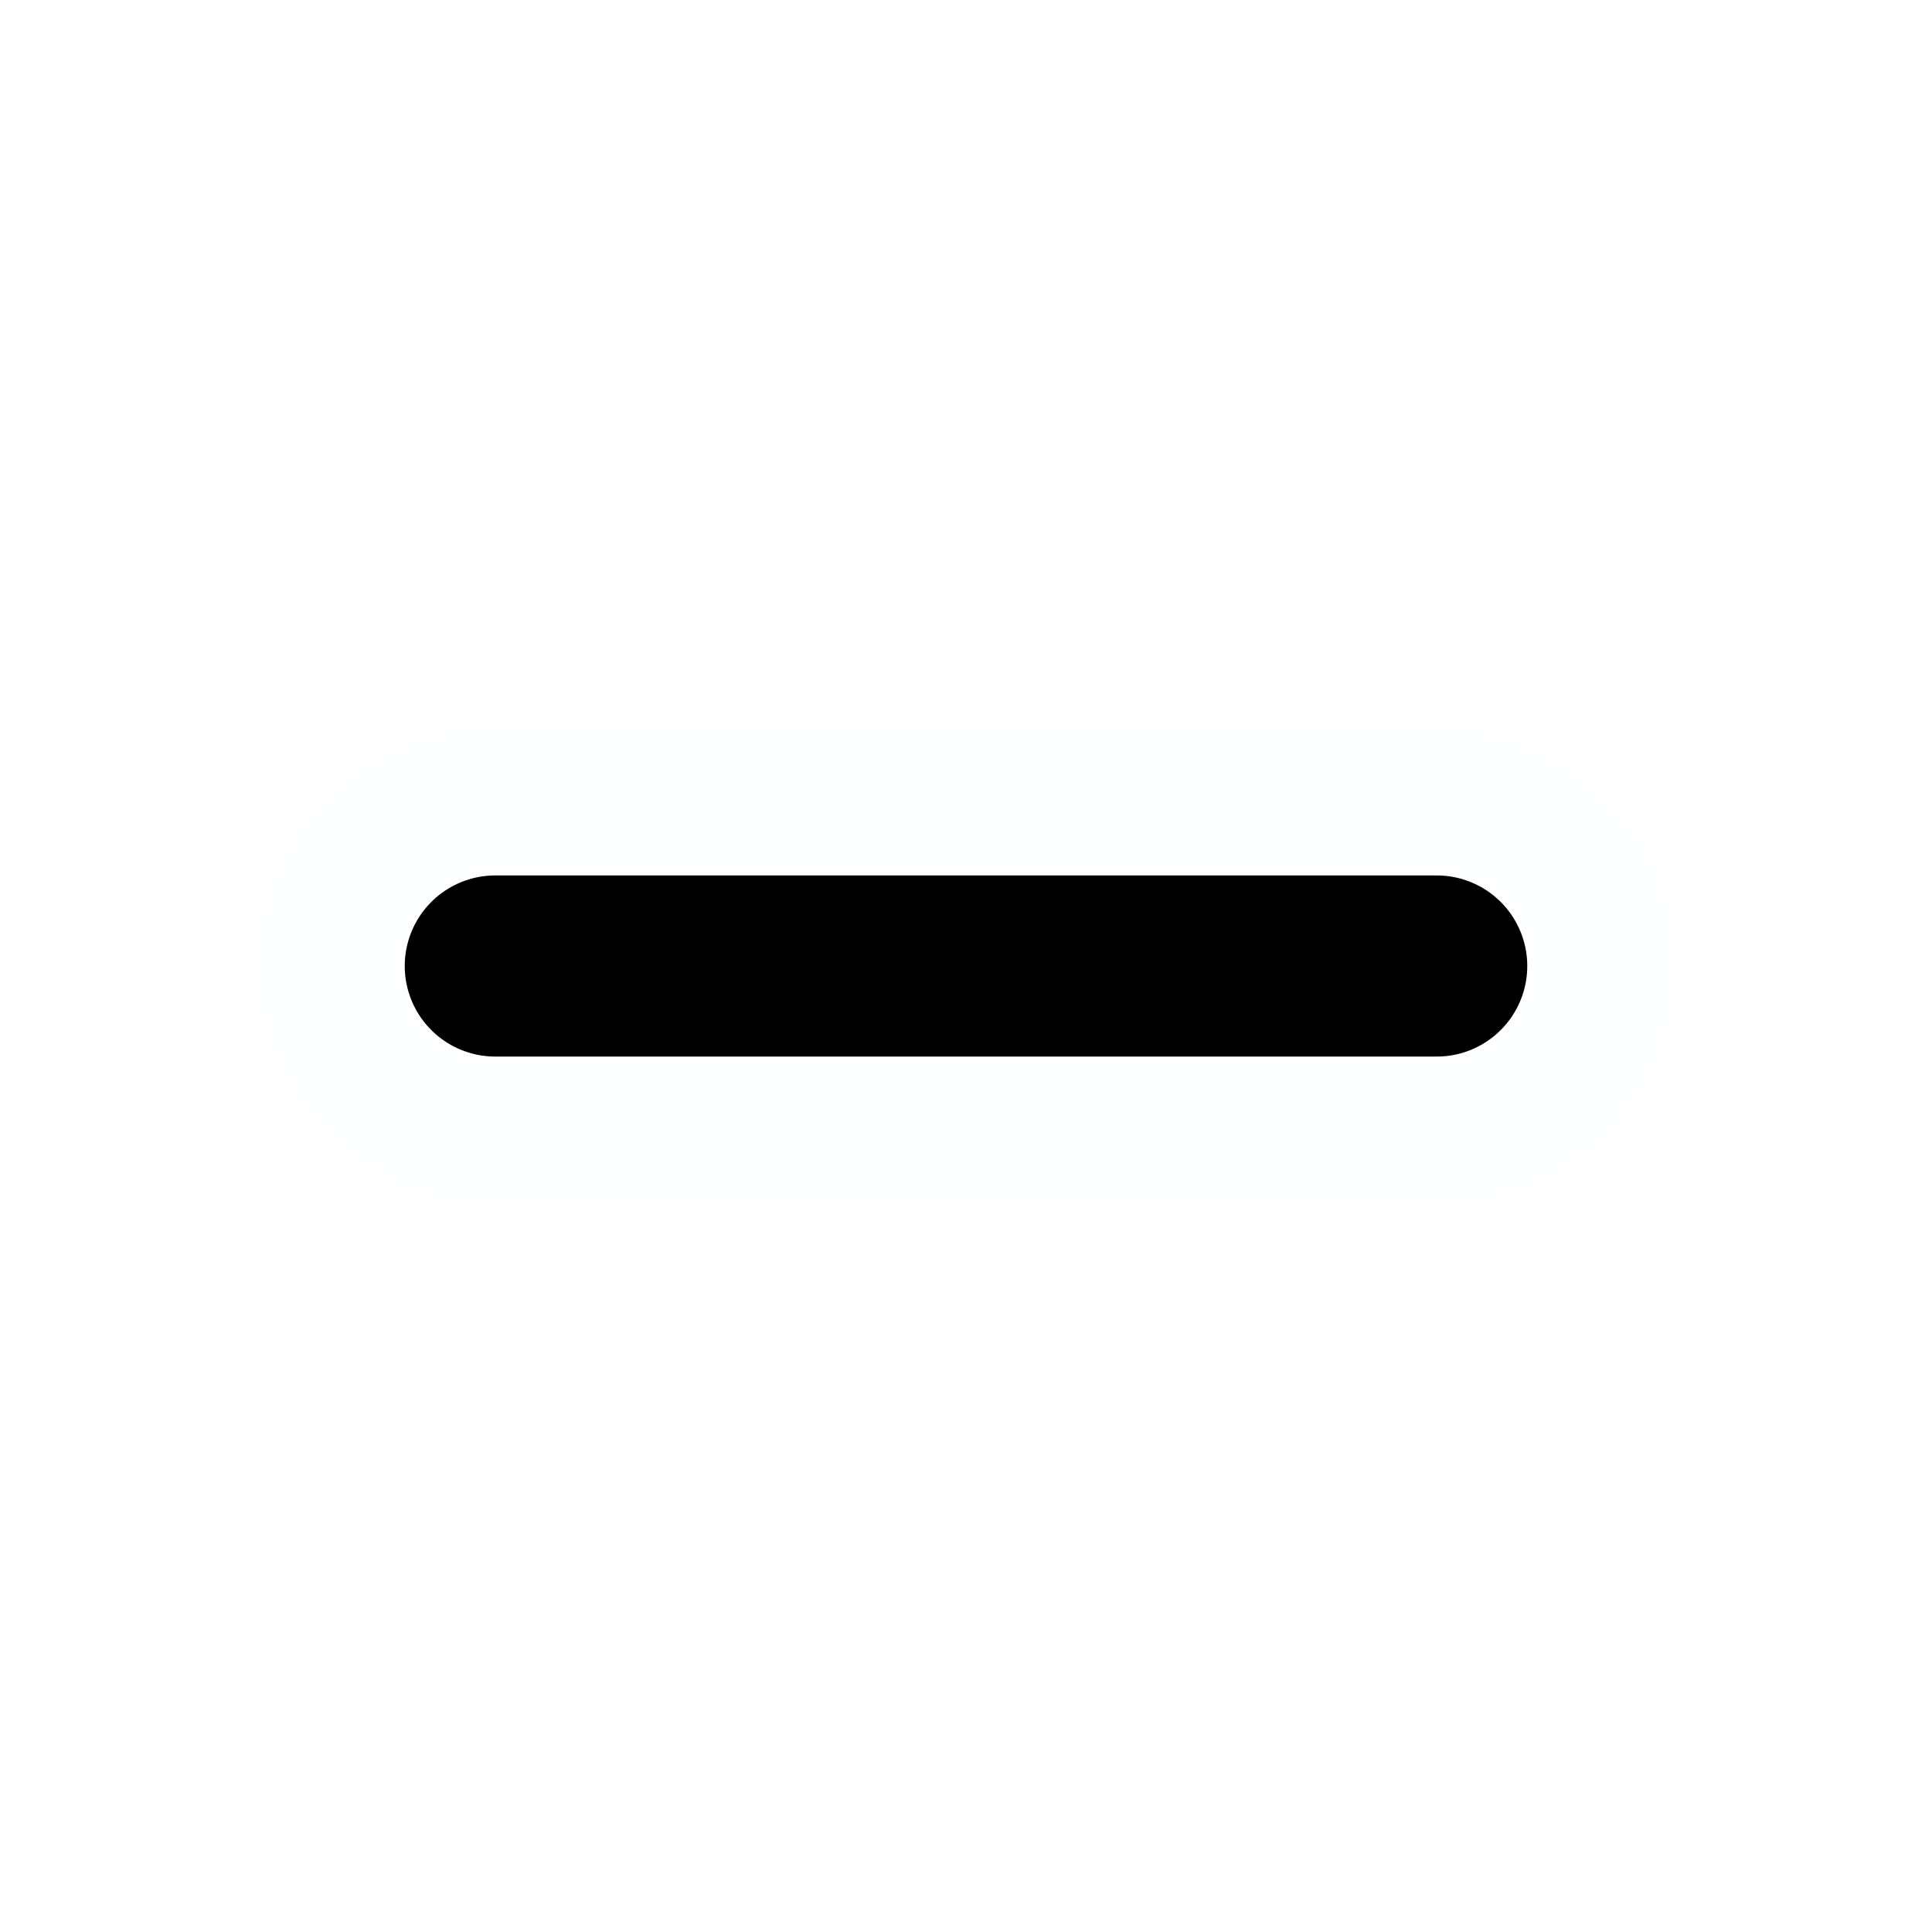
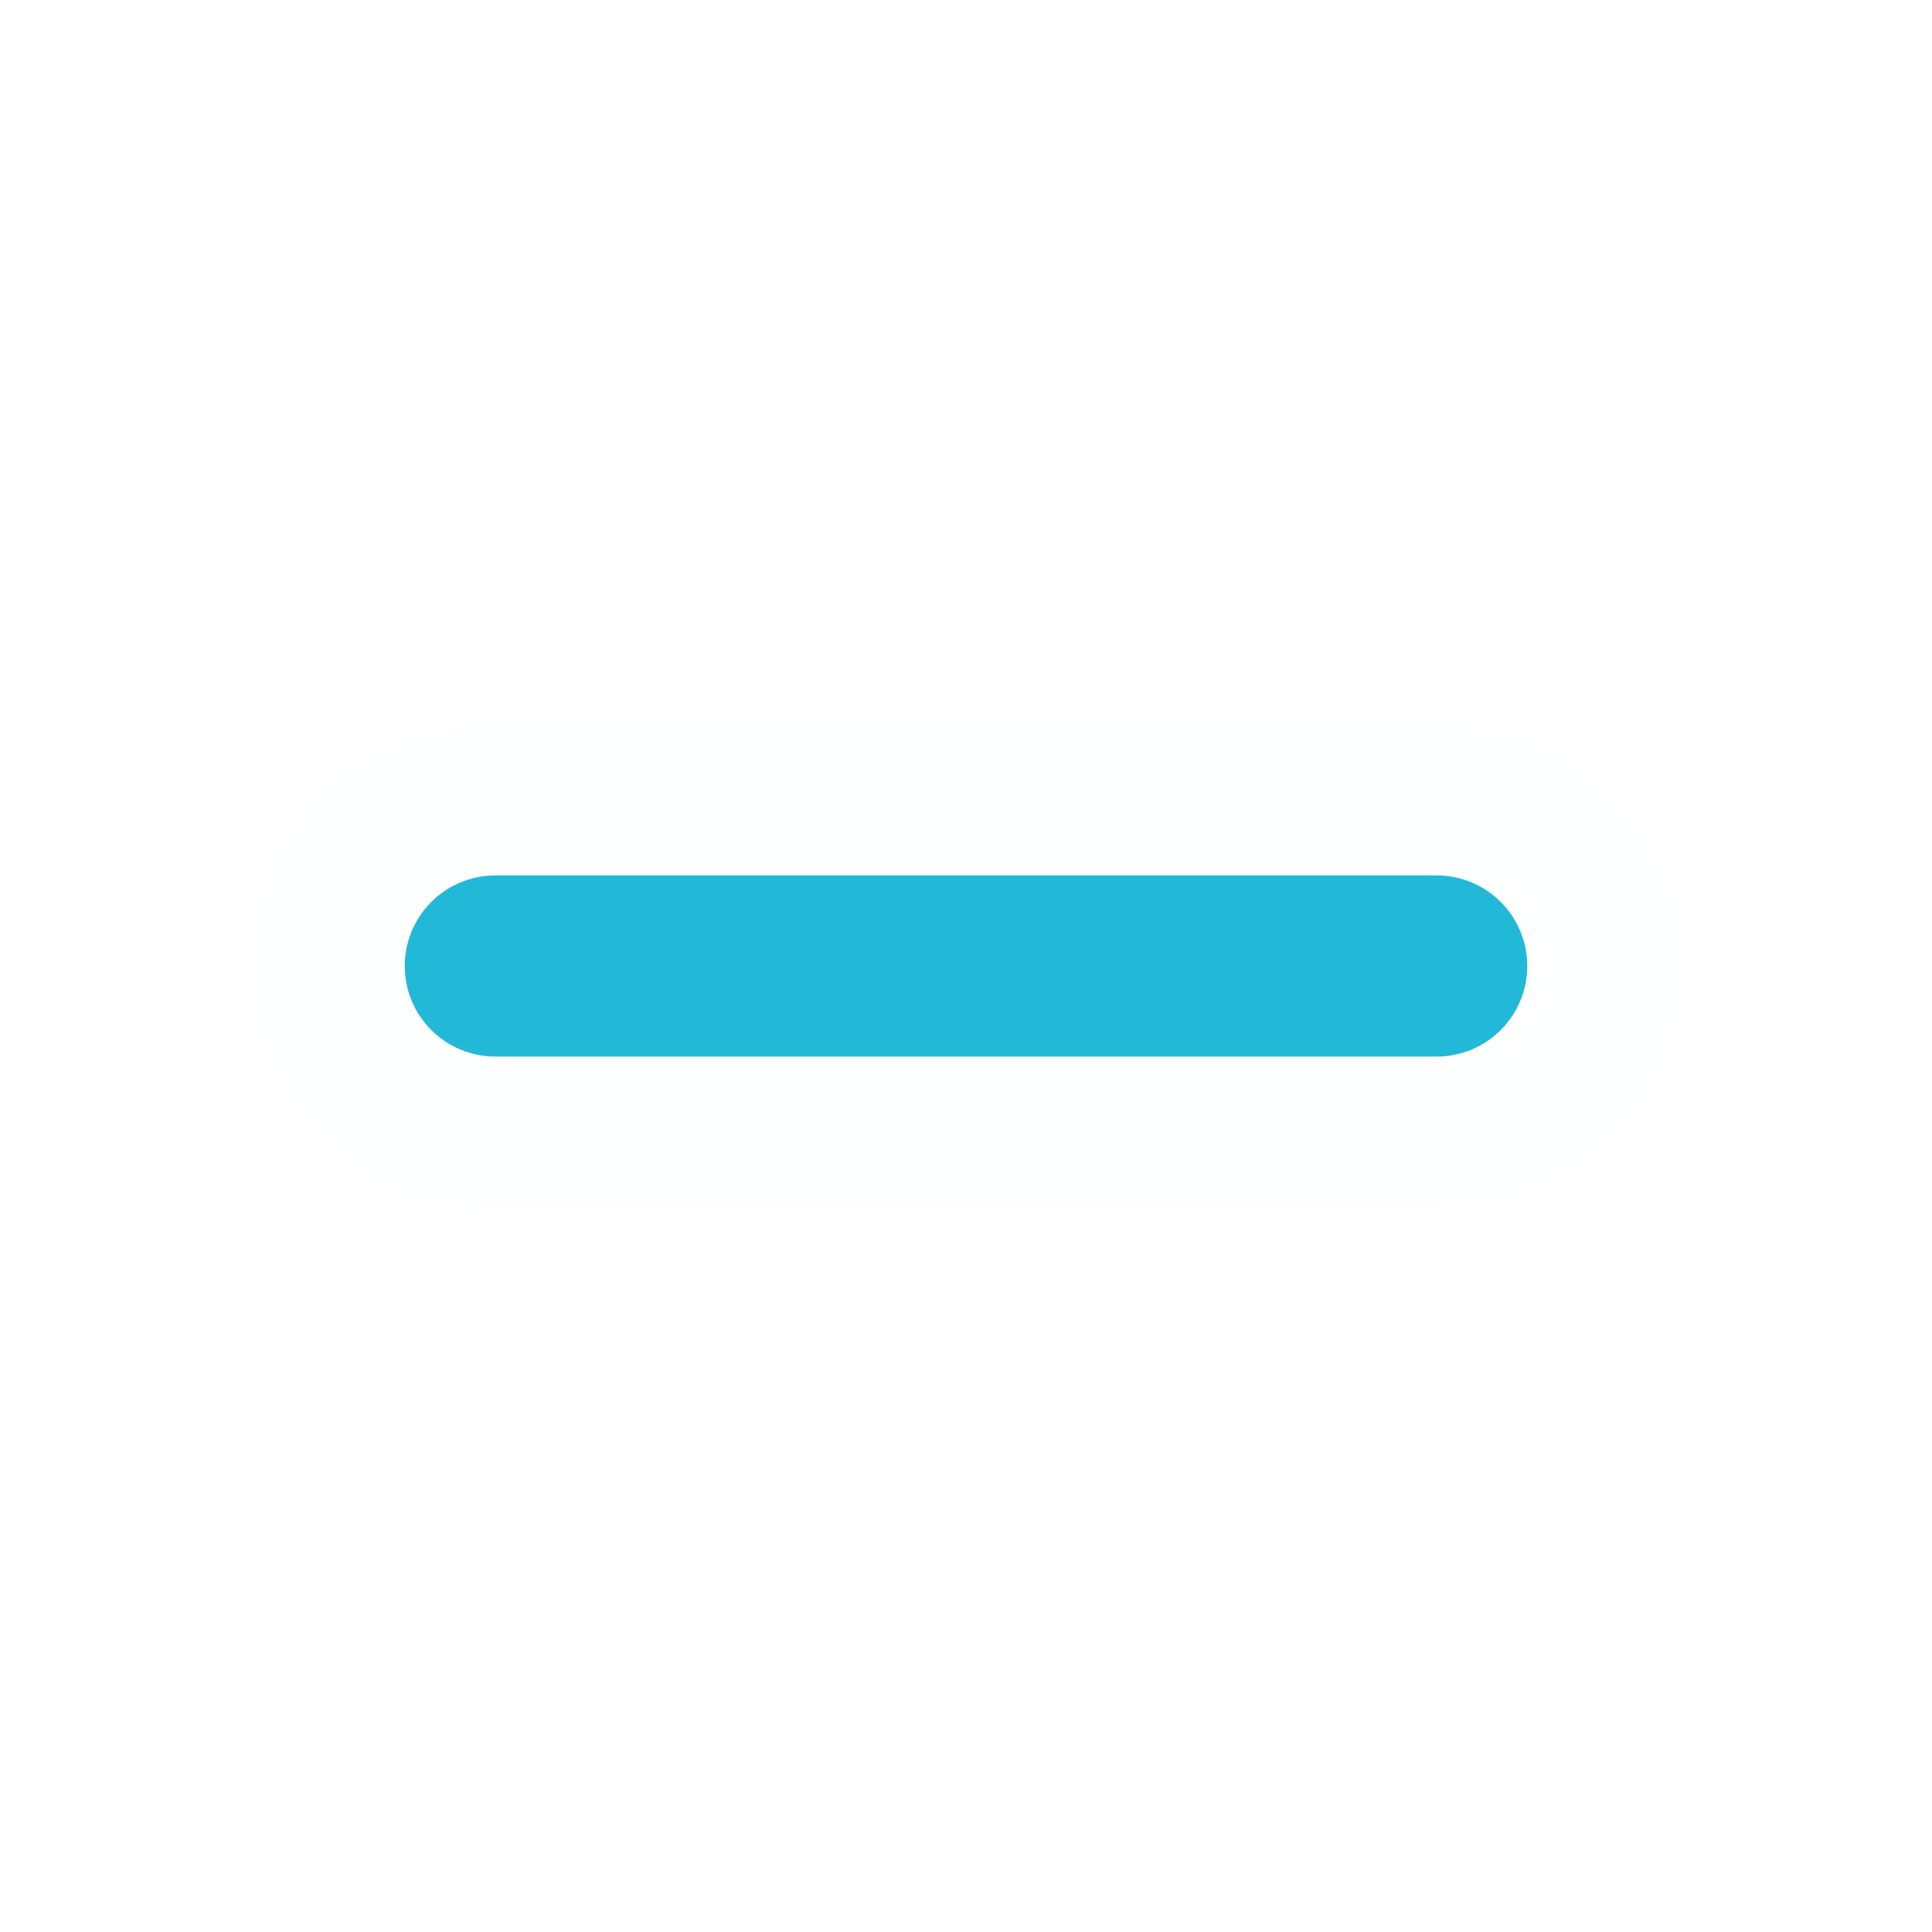
<svg xmlns="http://www.w3.org/2000/svg" height="32" id="Layer_1" version="1.1" viewBox="0 0 32 51.2" width="32" xml:space="preserve">
  <defs id="defs7" />
  <path style="fill:none;stroke:#feffff;stroke-width:12.8;stroke-linecap:round;stroke-linejoin:round;stroke-miterlimit:4;stroke-dasharray:none;stroke-opacity:1" d="M 3.526,25.6 H 28.474" id="path1410-6" />
-   <path style="fill:none;stroke:#000000;stroke-width:4.8;stroke-linecap:round;stroke-linejoin:round;stroke-miterlimit:4;stroke-dasharray:none;stroke-opacity:1" d="M 3.526,25.6 H 28.474" id="path1410" />
+   <path style="fill:none;stroke:#22b9d8;stroke-width:4.8;stroke-linecap:round;stroke-linejoin:round;stroke-miterlimit:4;stroke-dasharray:none;stroke-opacity:1" d="M 3.526,25.6 H 28.474" id="path1410" />
</svg>
